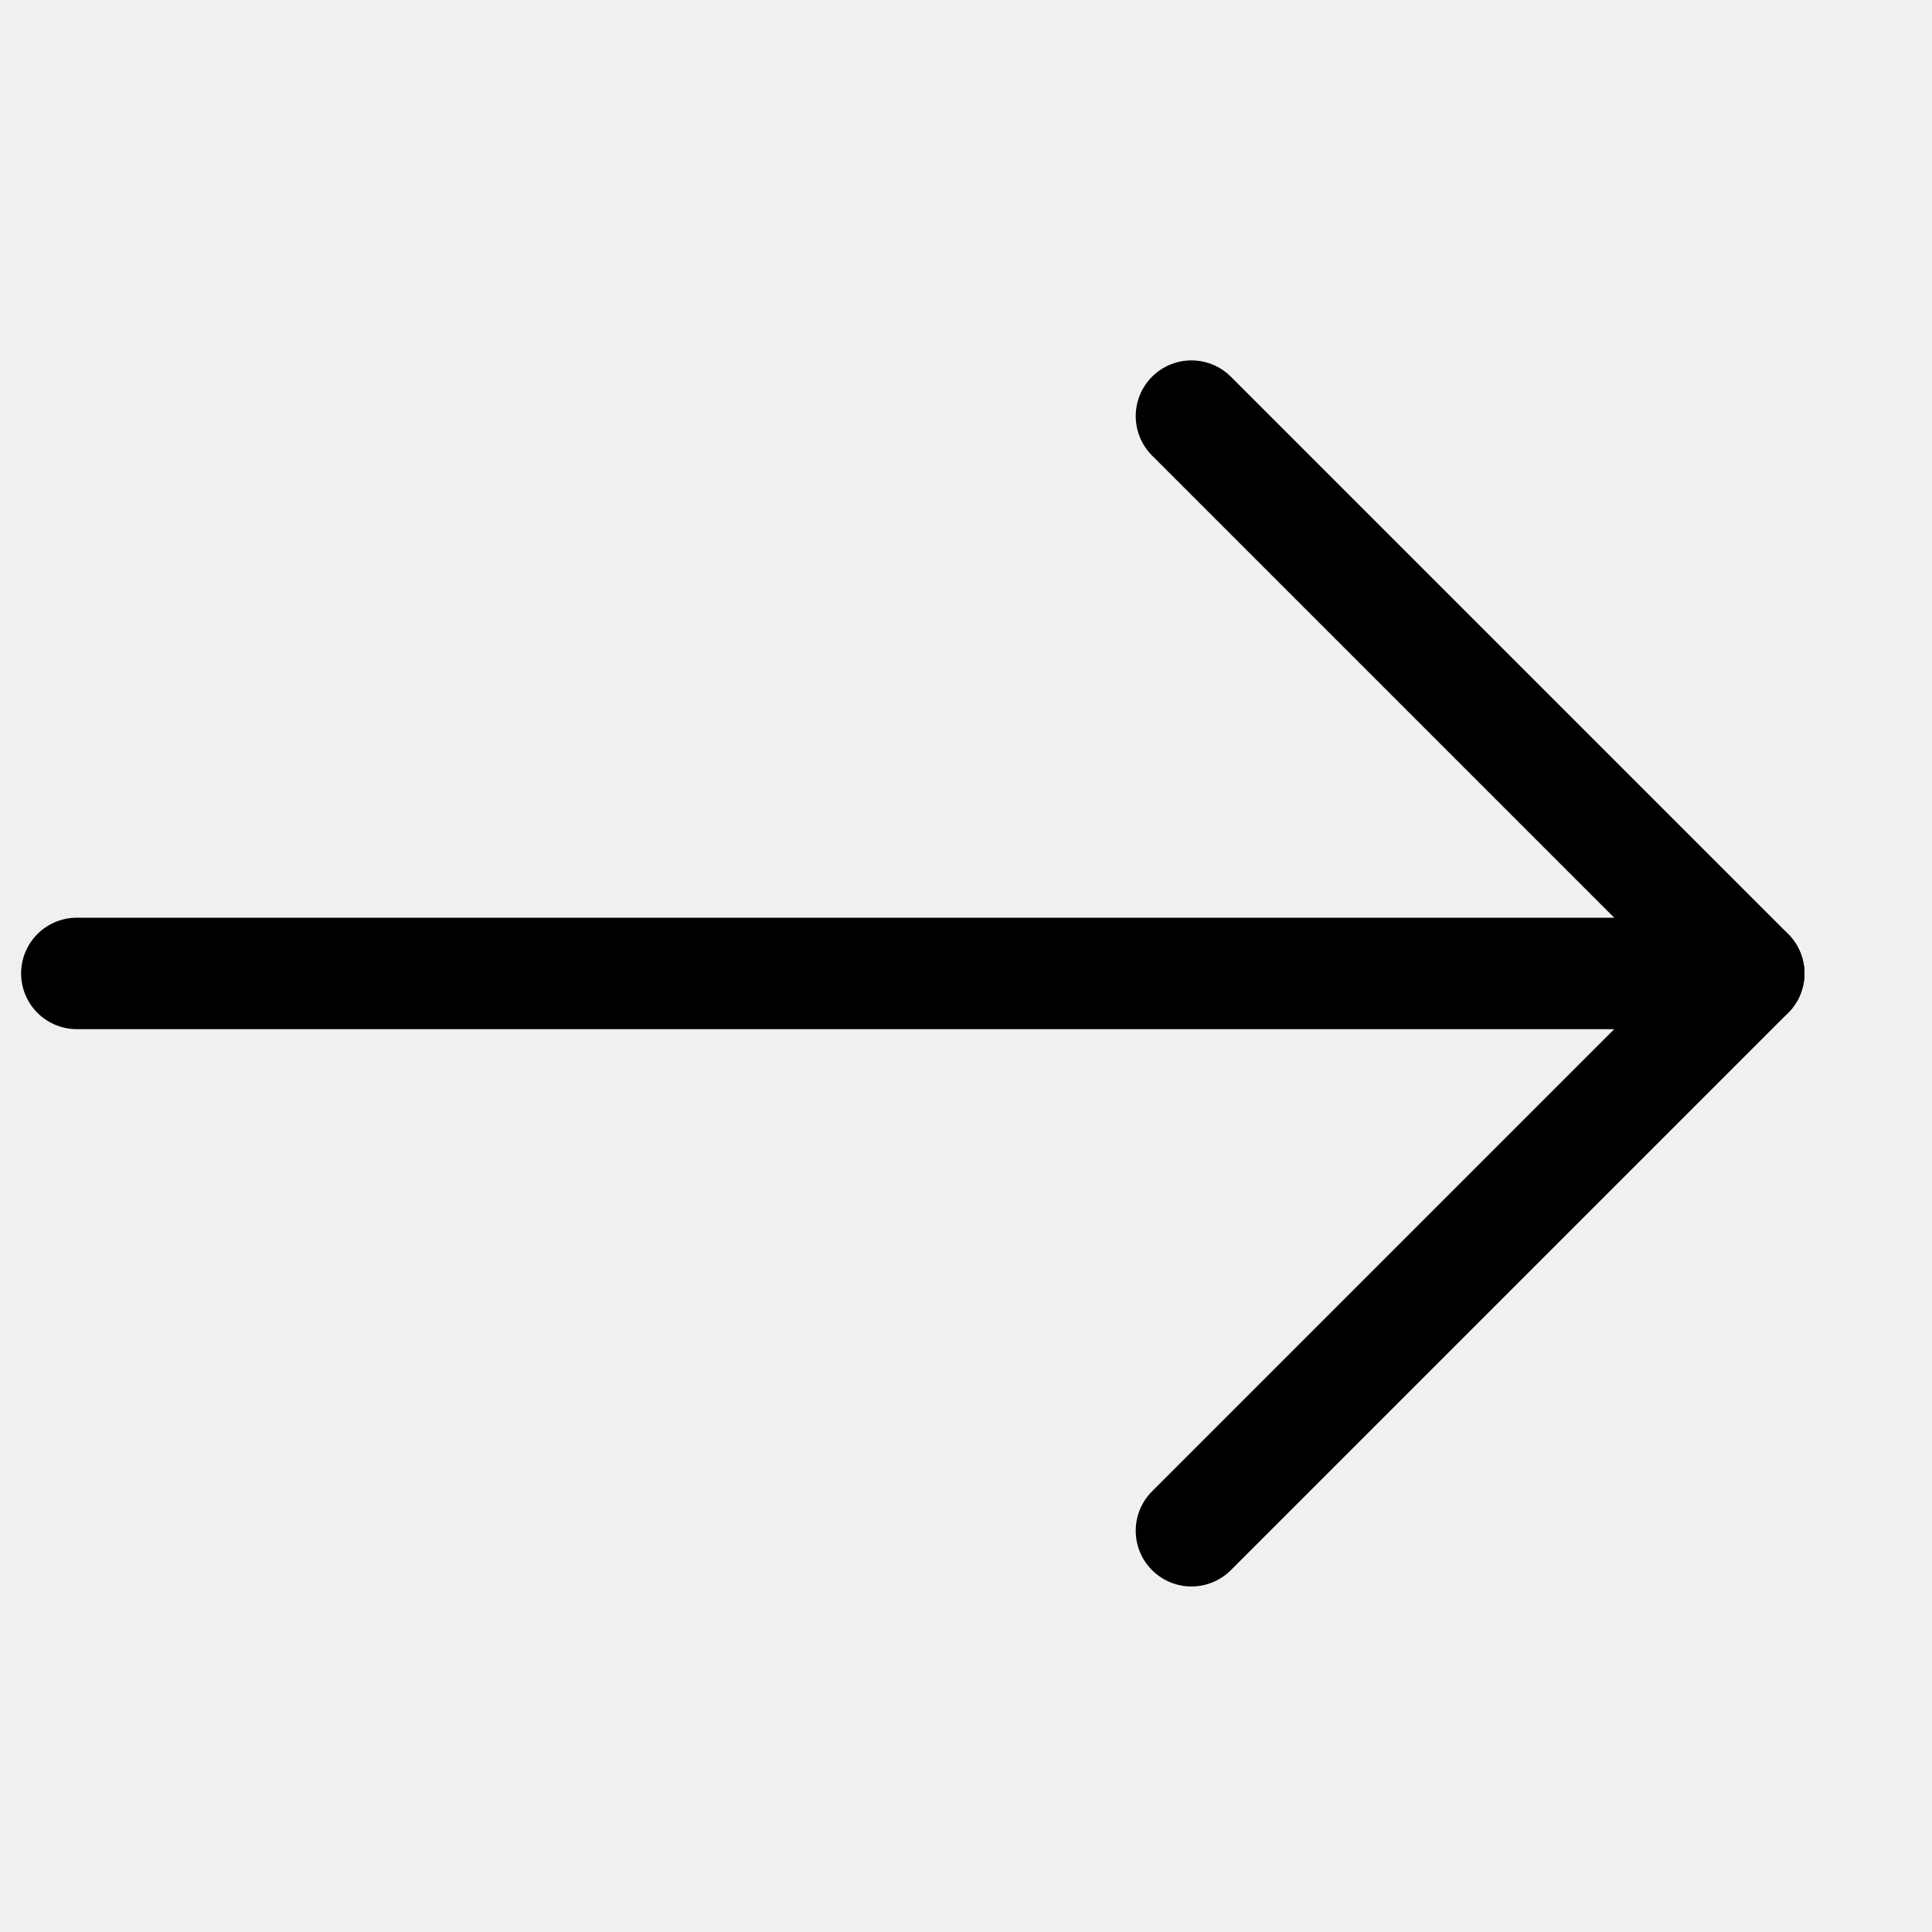
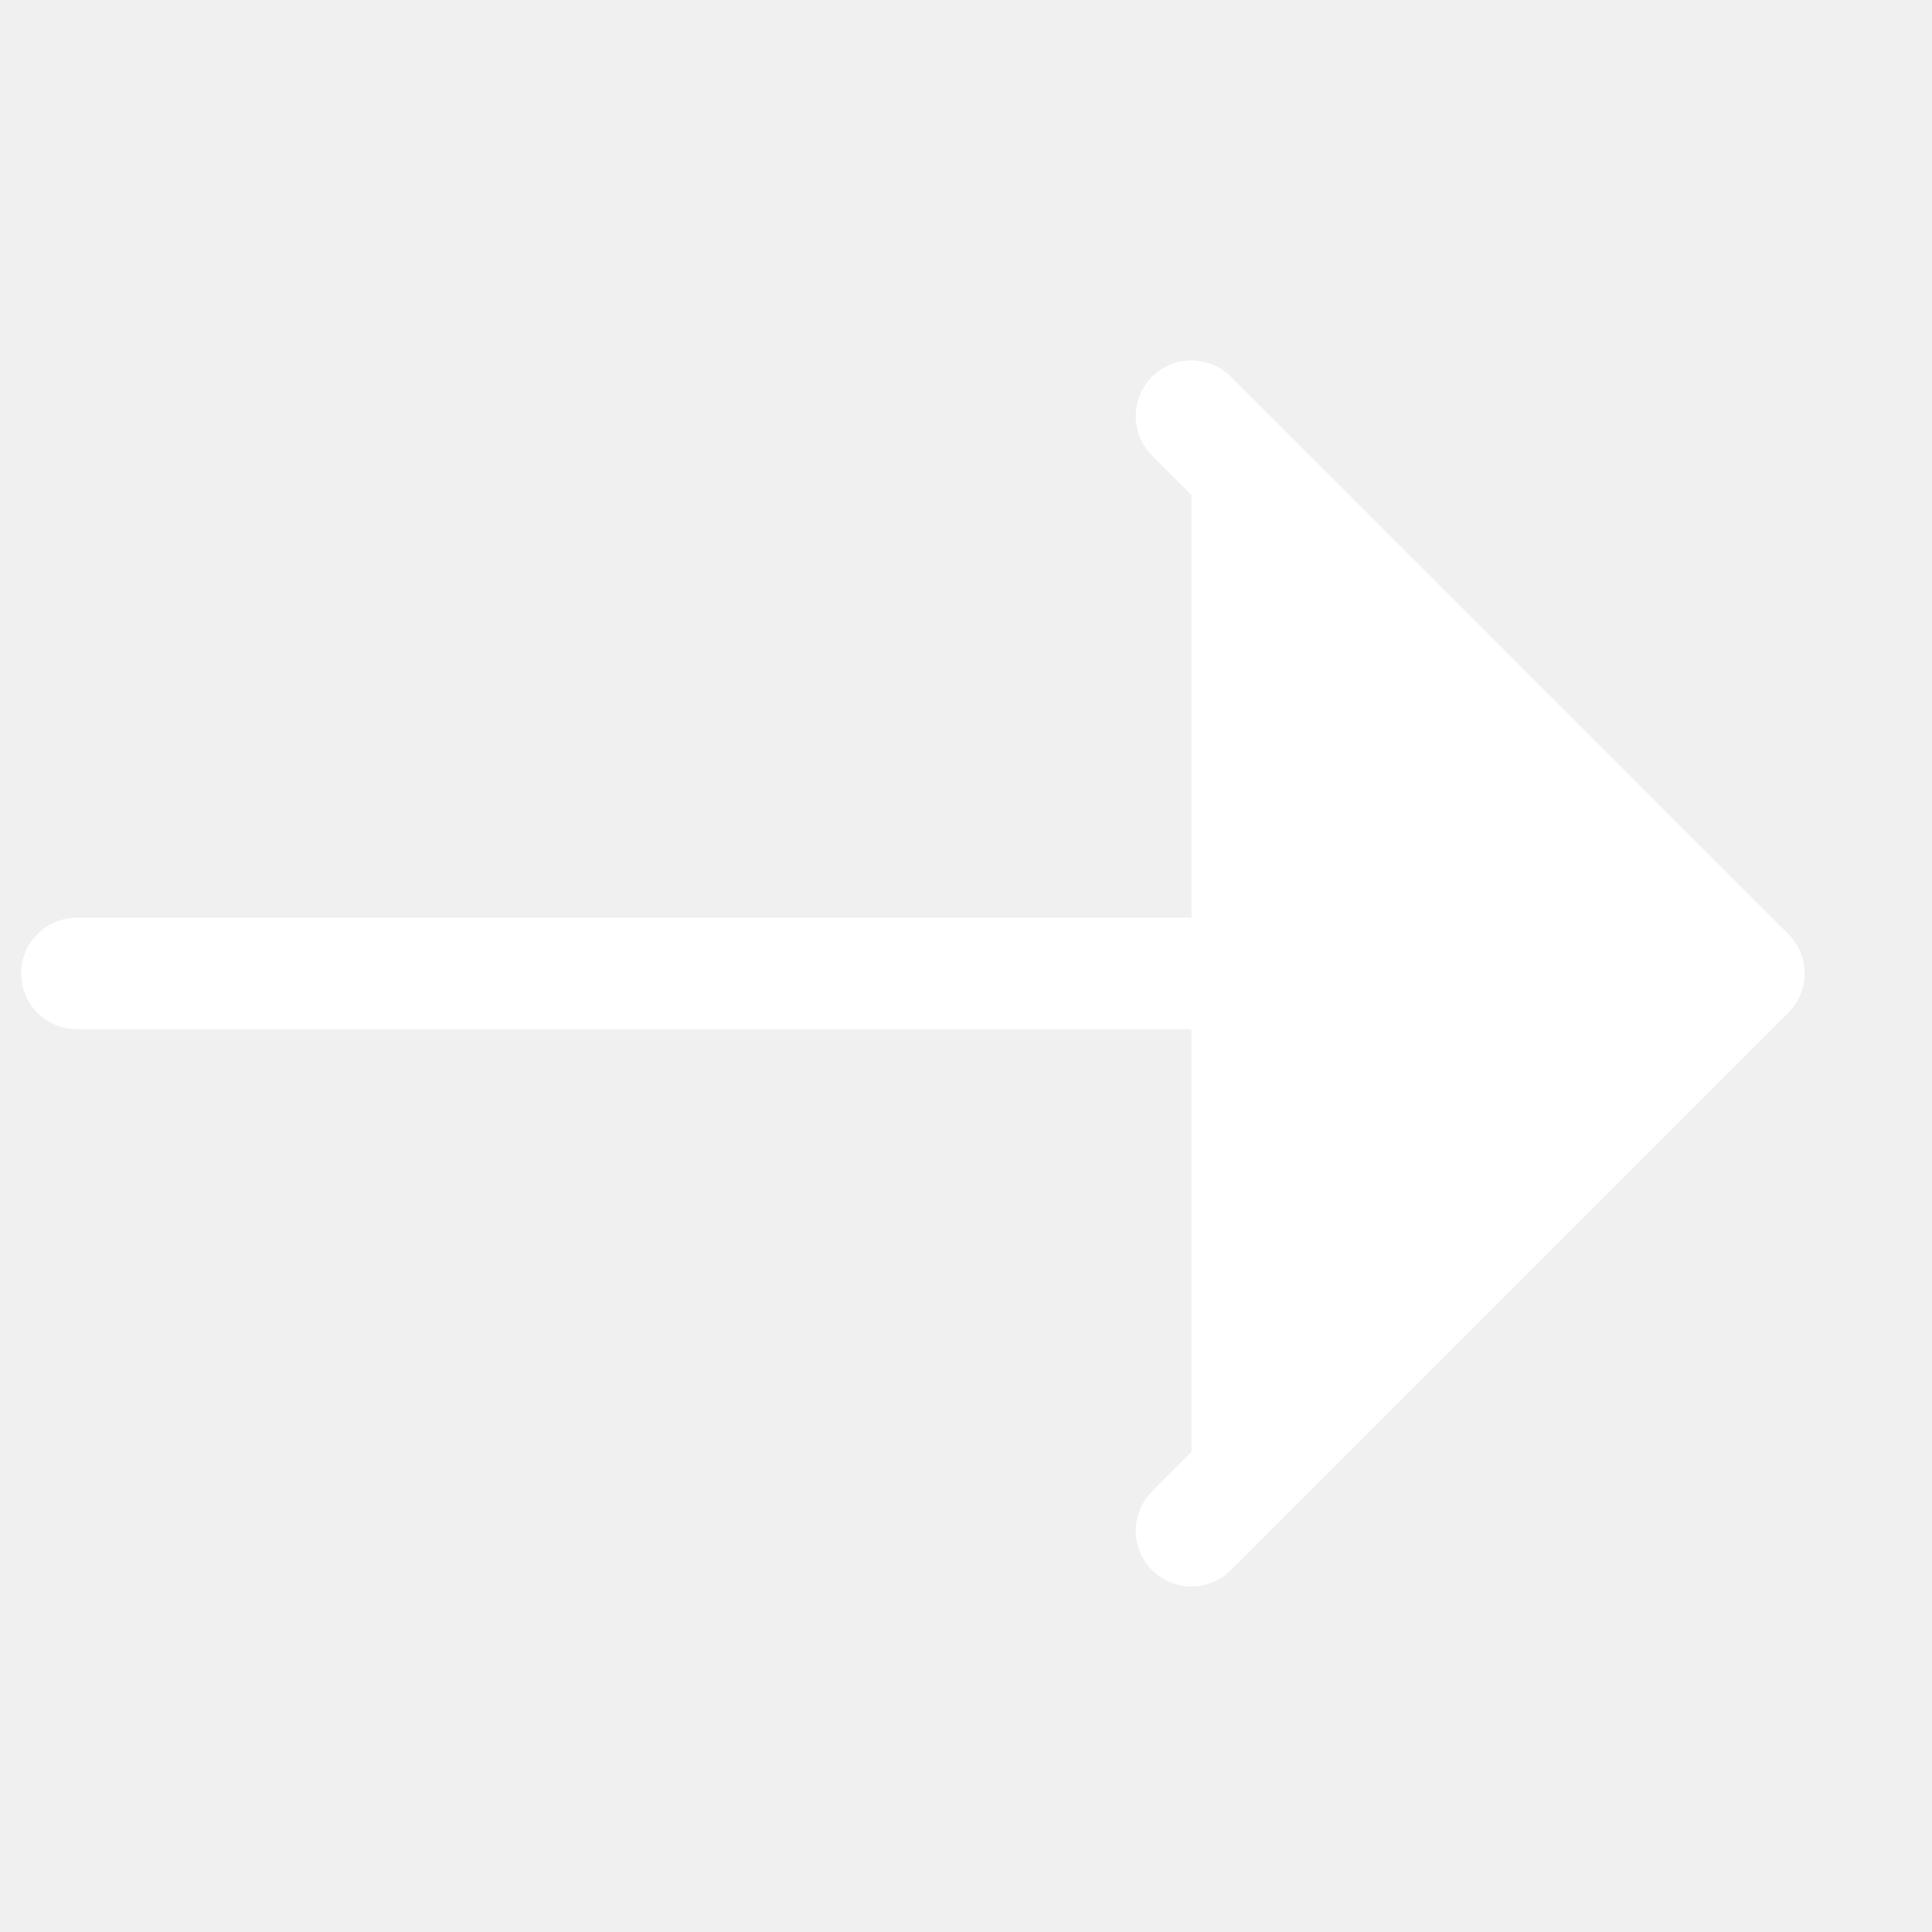
- <svg xmlns="http://www.w3.org/2000/svg" width="13" height="13" viewBox="0 0 13 13" fill="none">
+ <svg xmlns="http://www.w3.org/2000/svg" width="13" height="13" viewBox="0 0 13 13" fill="white">
  <g clip-path="url(#clip0_183_21)">
-     <path d="M0.517 6.55L11.767 6.55" stroke="black" stroke-width="0.75" stroke-miterlimit="10" stroke-linecap="round" stroke-linejoin="round" />
-     <path d="M8.017 10.3L11.767 6.55L8.017 2.8" stroke="black" stroke-width="0.75" stroke-miterlimit="10" stroke-linecap="round" stroke-linejoin="round" />
+     <path d="M0.517 6.55L11.767 6.55" stroke="white" stroke-width="0.75" stroke-miterlimit="10" stroke-linecap="round" stroke-linejoin="round" />
+     <path d="M8.017 10.3L11.767 6.55L8.017 2.8" stroke="white" stroke-width="0.75" stroke-miterlimit="10" stroke-linecap="round" stroke-linejoin="round" />
  </g>
  <defs>
    <clipPath id="clip0_183_21">
      <rect width="12" height="12" fill="white" transform="translate(12.1416 12.9248) rotate(-180)" />
    </clipPath>
  </defs>
</svg>
